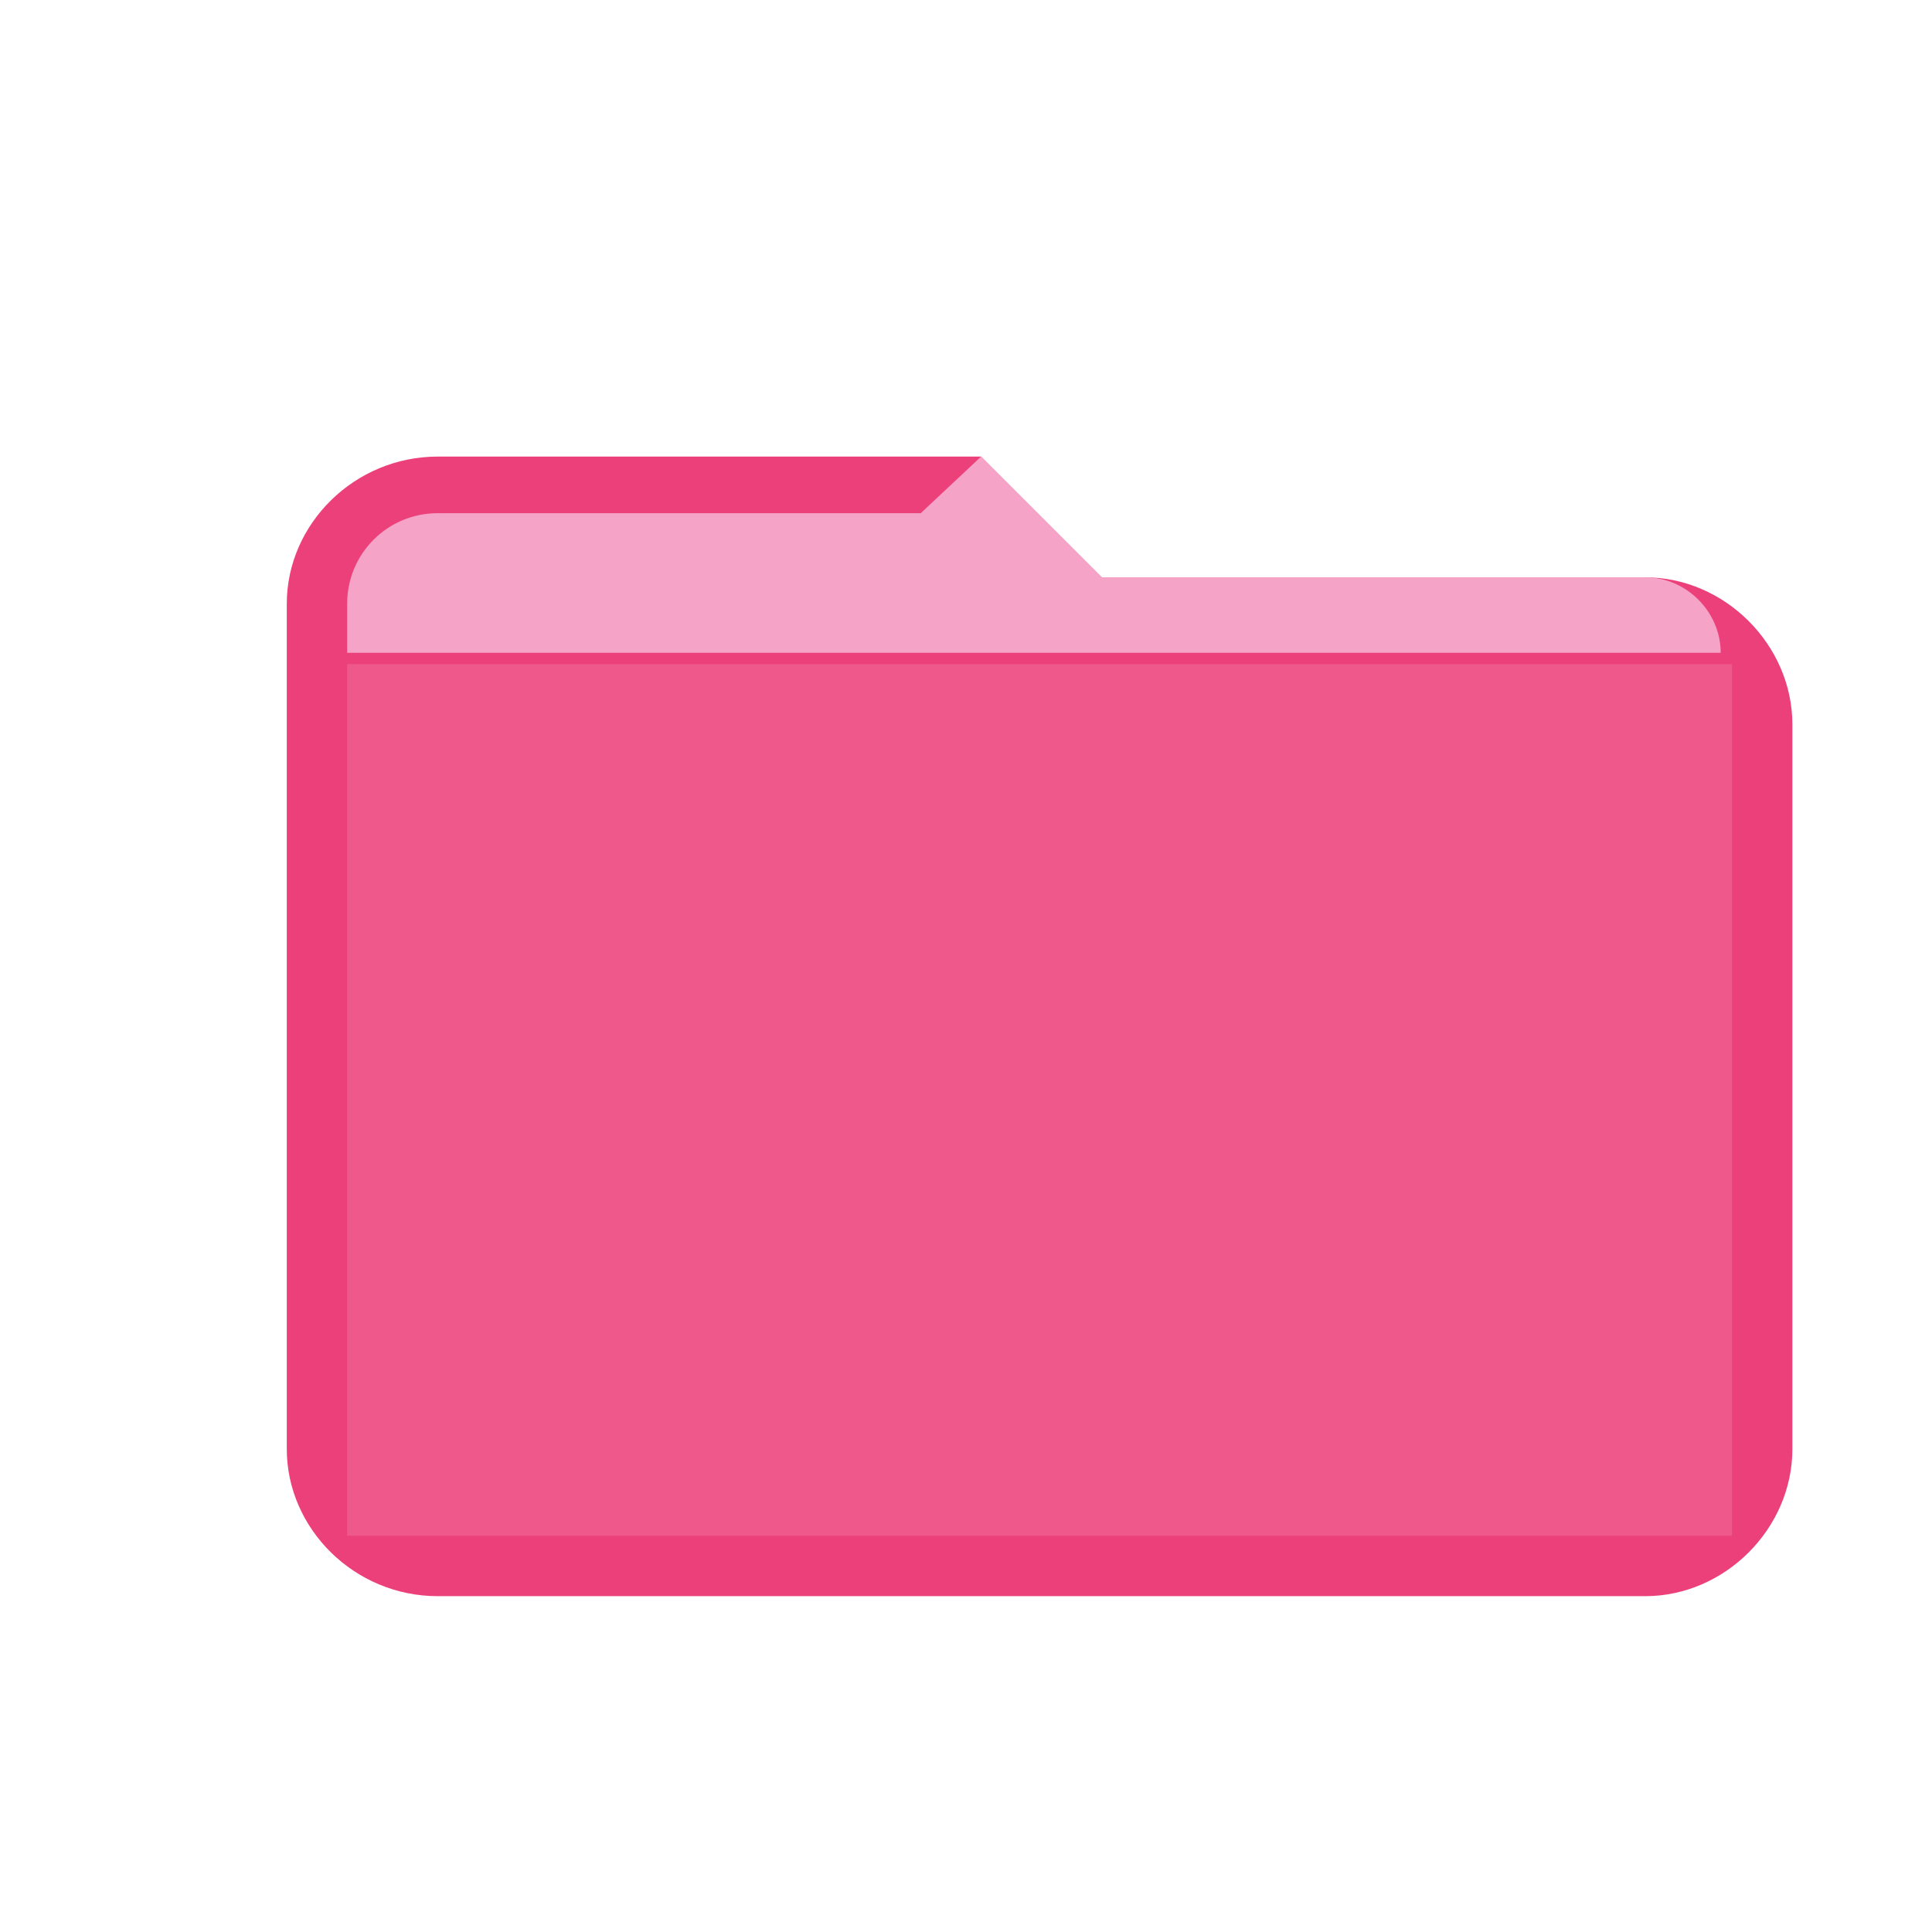
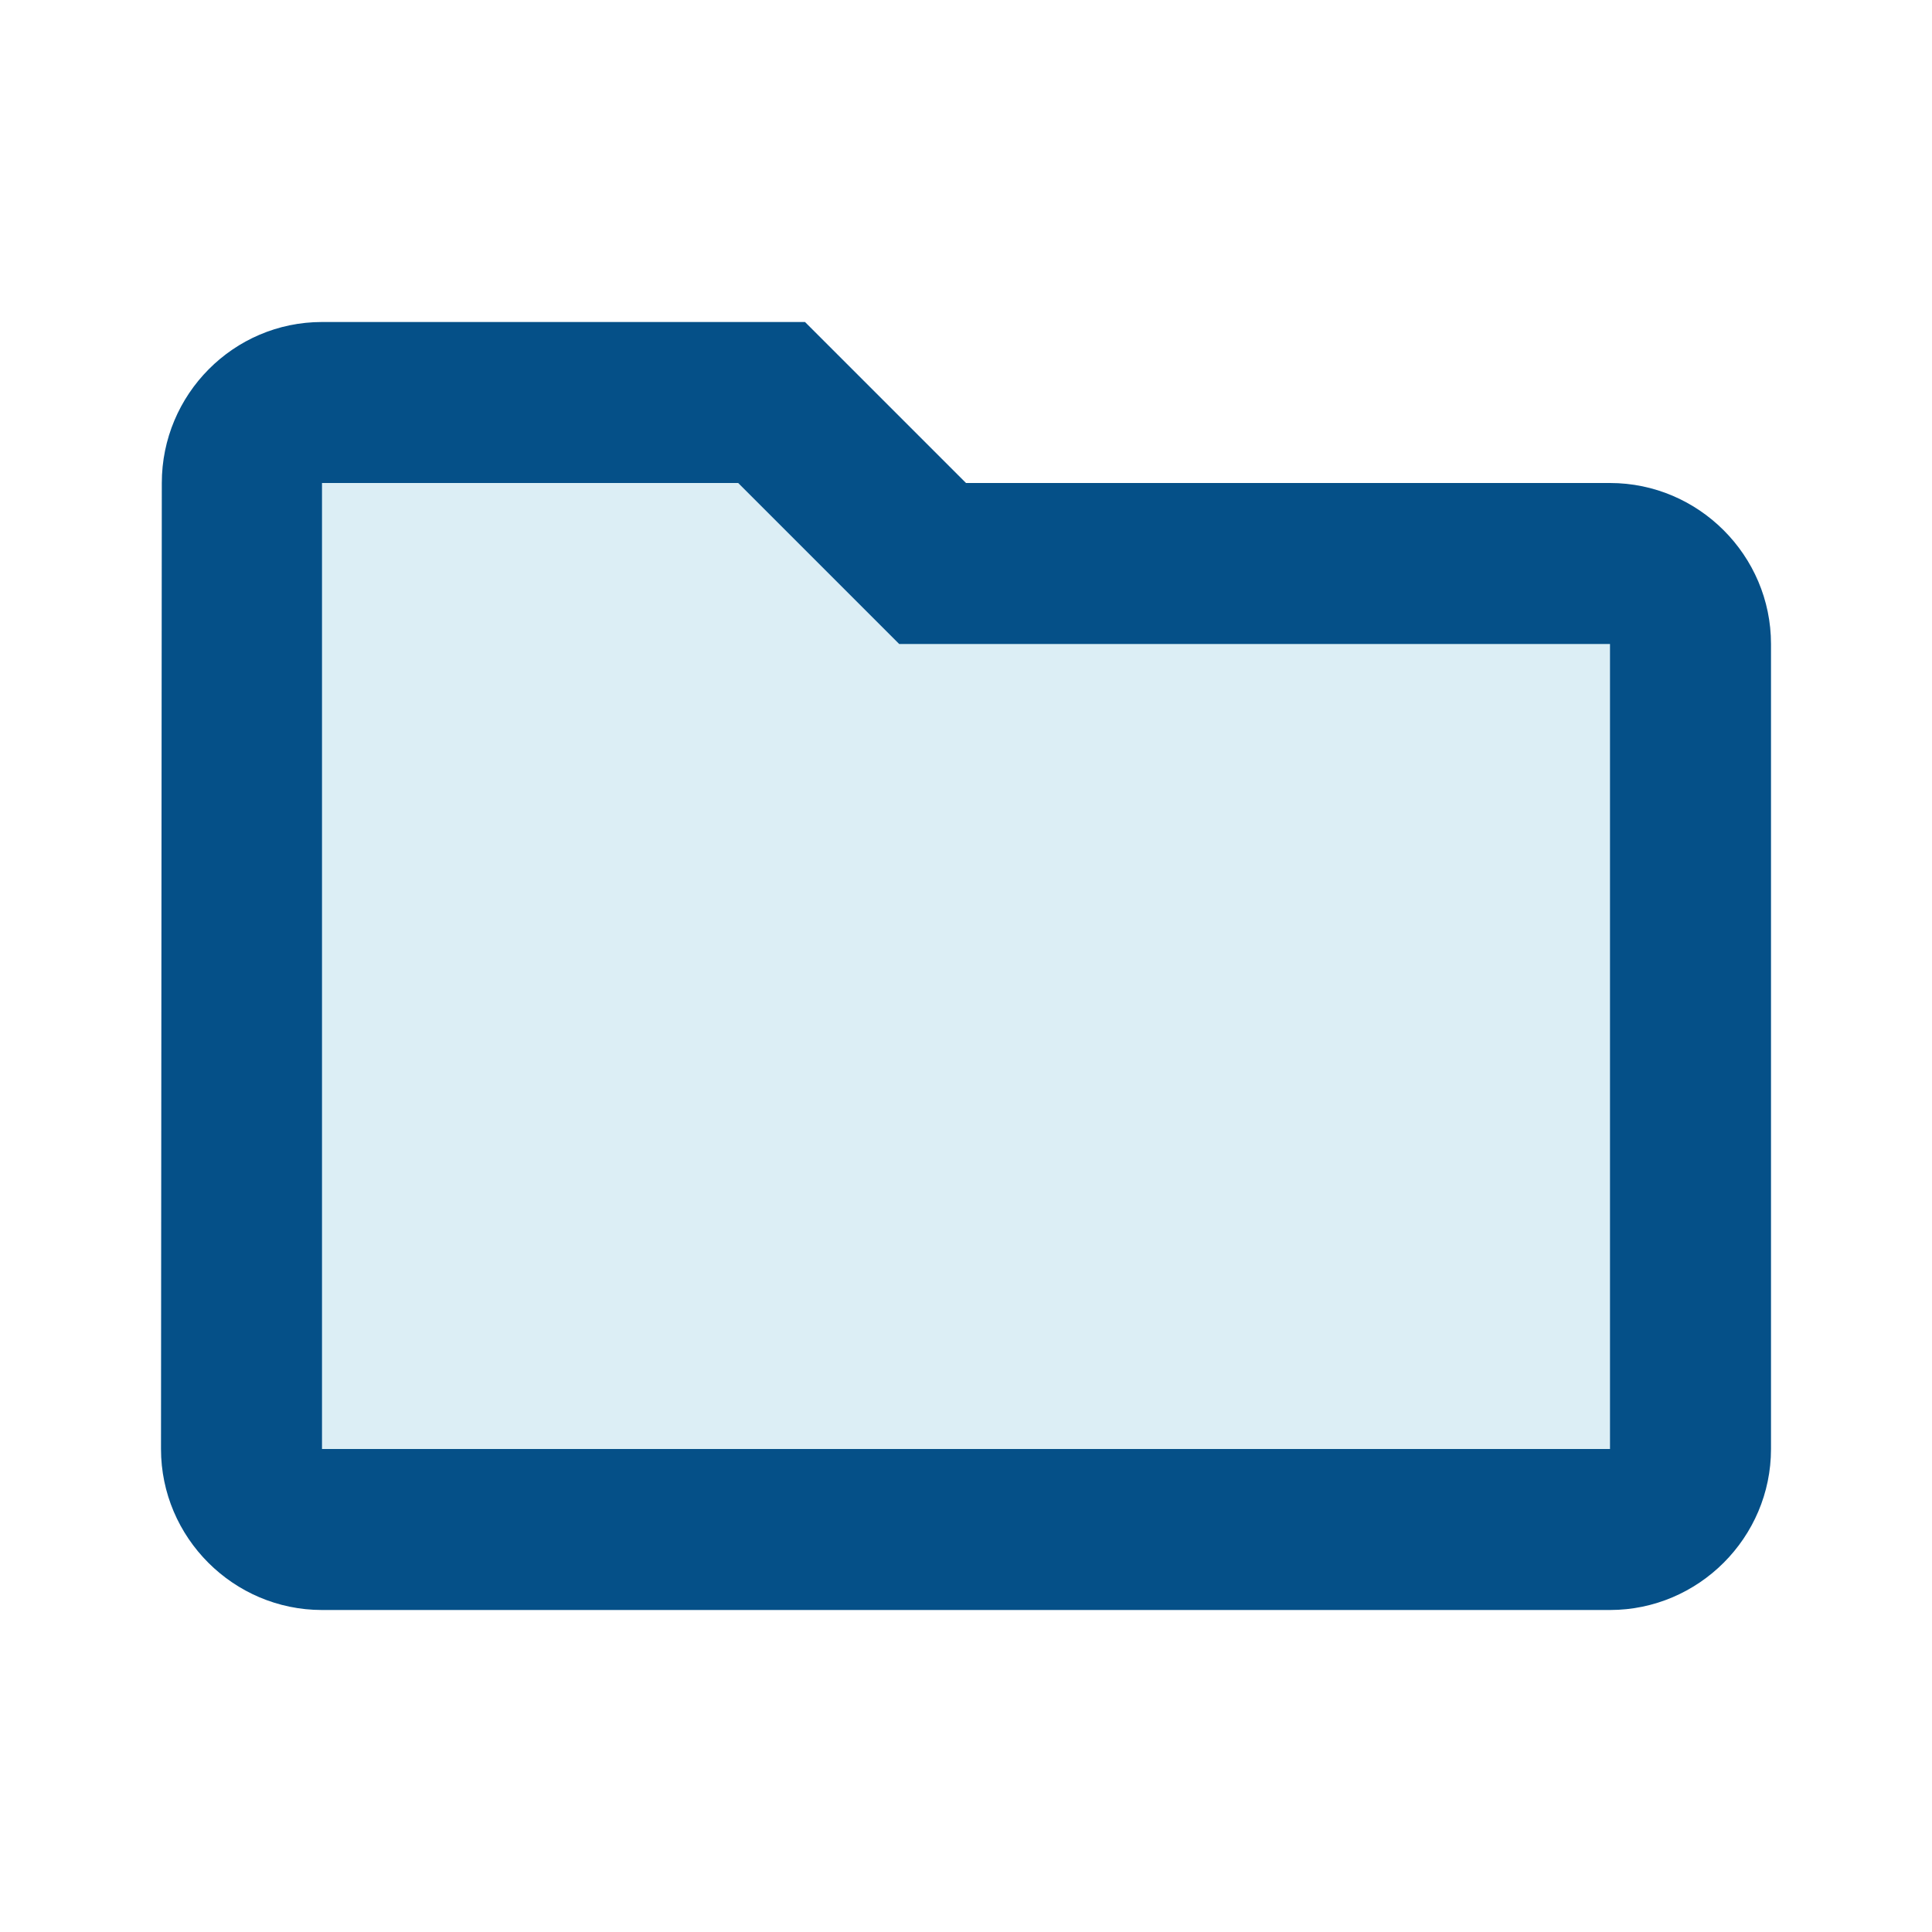
- <svg xmlns="http://www.w3.org/2000/svg" width="512" height="512" viewBox="0 0 512 512">
-   <g transform="translate(76, 96)">
-     <path d="M0 64 C0 42.9 17.9 25 40 25 L184 25 L216 57 L360 57 C381.1 57 399 74.9 399 96 L399 288 C399 309.1 381.1 327 360 327 L40 327 C17.9 327 0 309.1 0 288 Z" fill="#e91e63" opacity="0.85" />
-     <path d="M16 80 L383 80 L383 311 L16 311 Z" fill="#f06292" opacity="0.7" />
-     <path d="M184 25 L216 57 L360 57 C370.9 57 380 66.1 380 77 L16 77 L16 64 C16 50.7 26.7 40 40 40 L168 40 Z" fill="#f8bbd9" opacity="0.8" />
-   </g>
+ <svg xmlns="http://www.w3.org/2000/svg" width="512" height="512" viewBox="0 0 24 24">
+   <path d="M10 4H4c-1.1 0-1.99.9-1.99 2L2 18c0 1.1.9 2 2 2h16c1.1 0 2-.9 2-2V8c0-1.1-.9-2-2-2h-8z" fill="#055088" />
+   <path d="m9.17 6 2 2H20v10H4V6z" fill="#DCEEF5" />
</svg>
